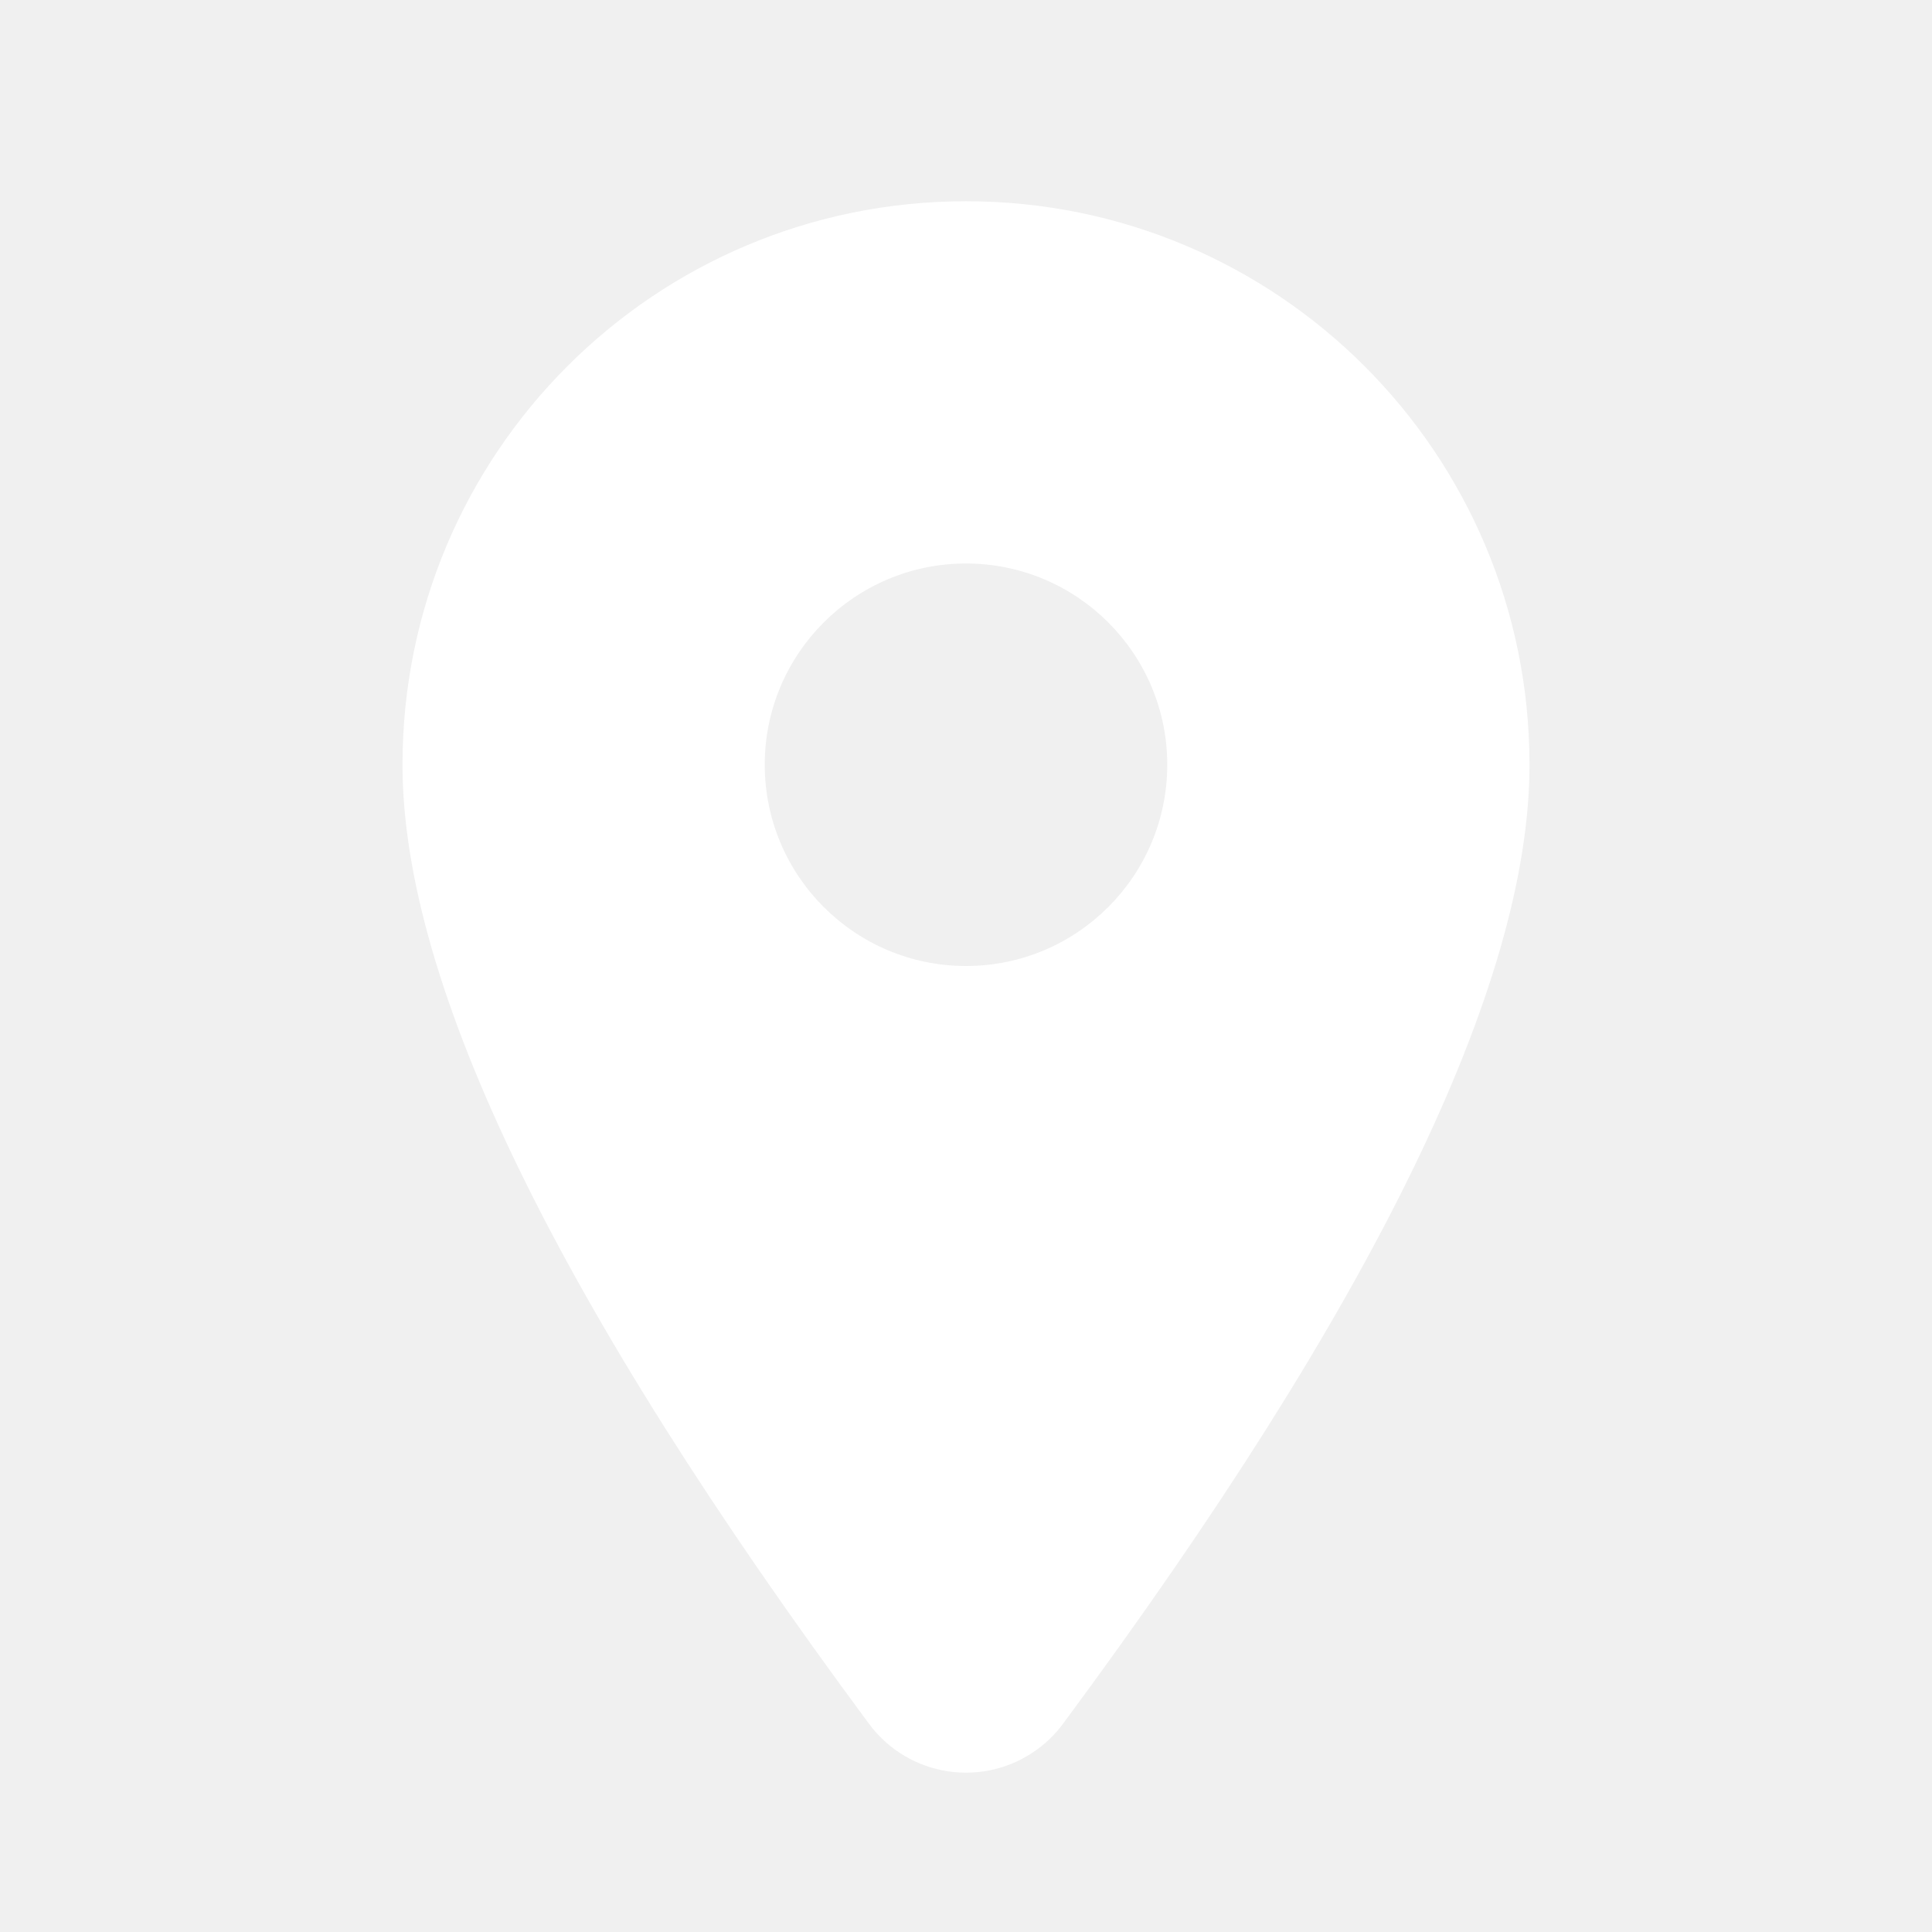
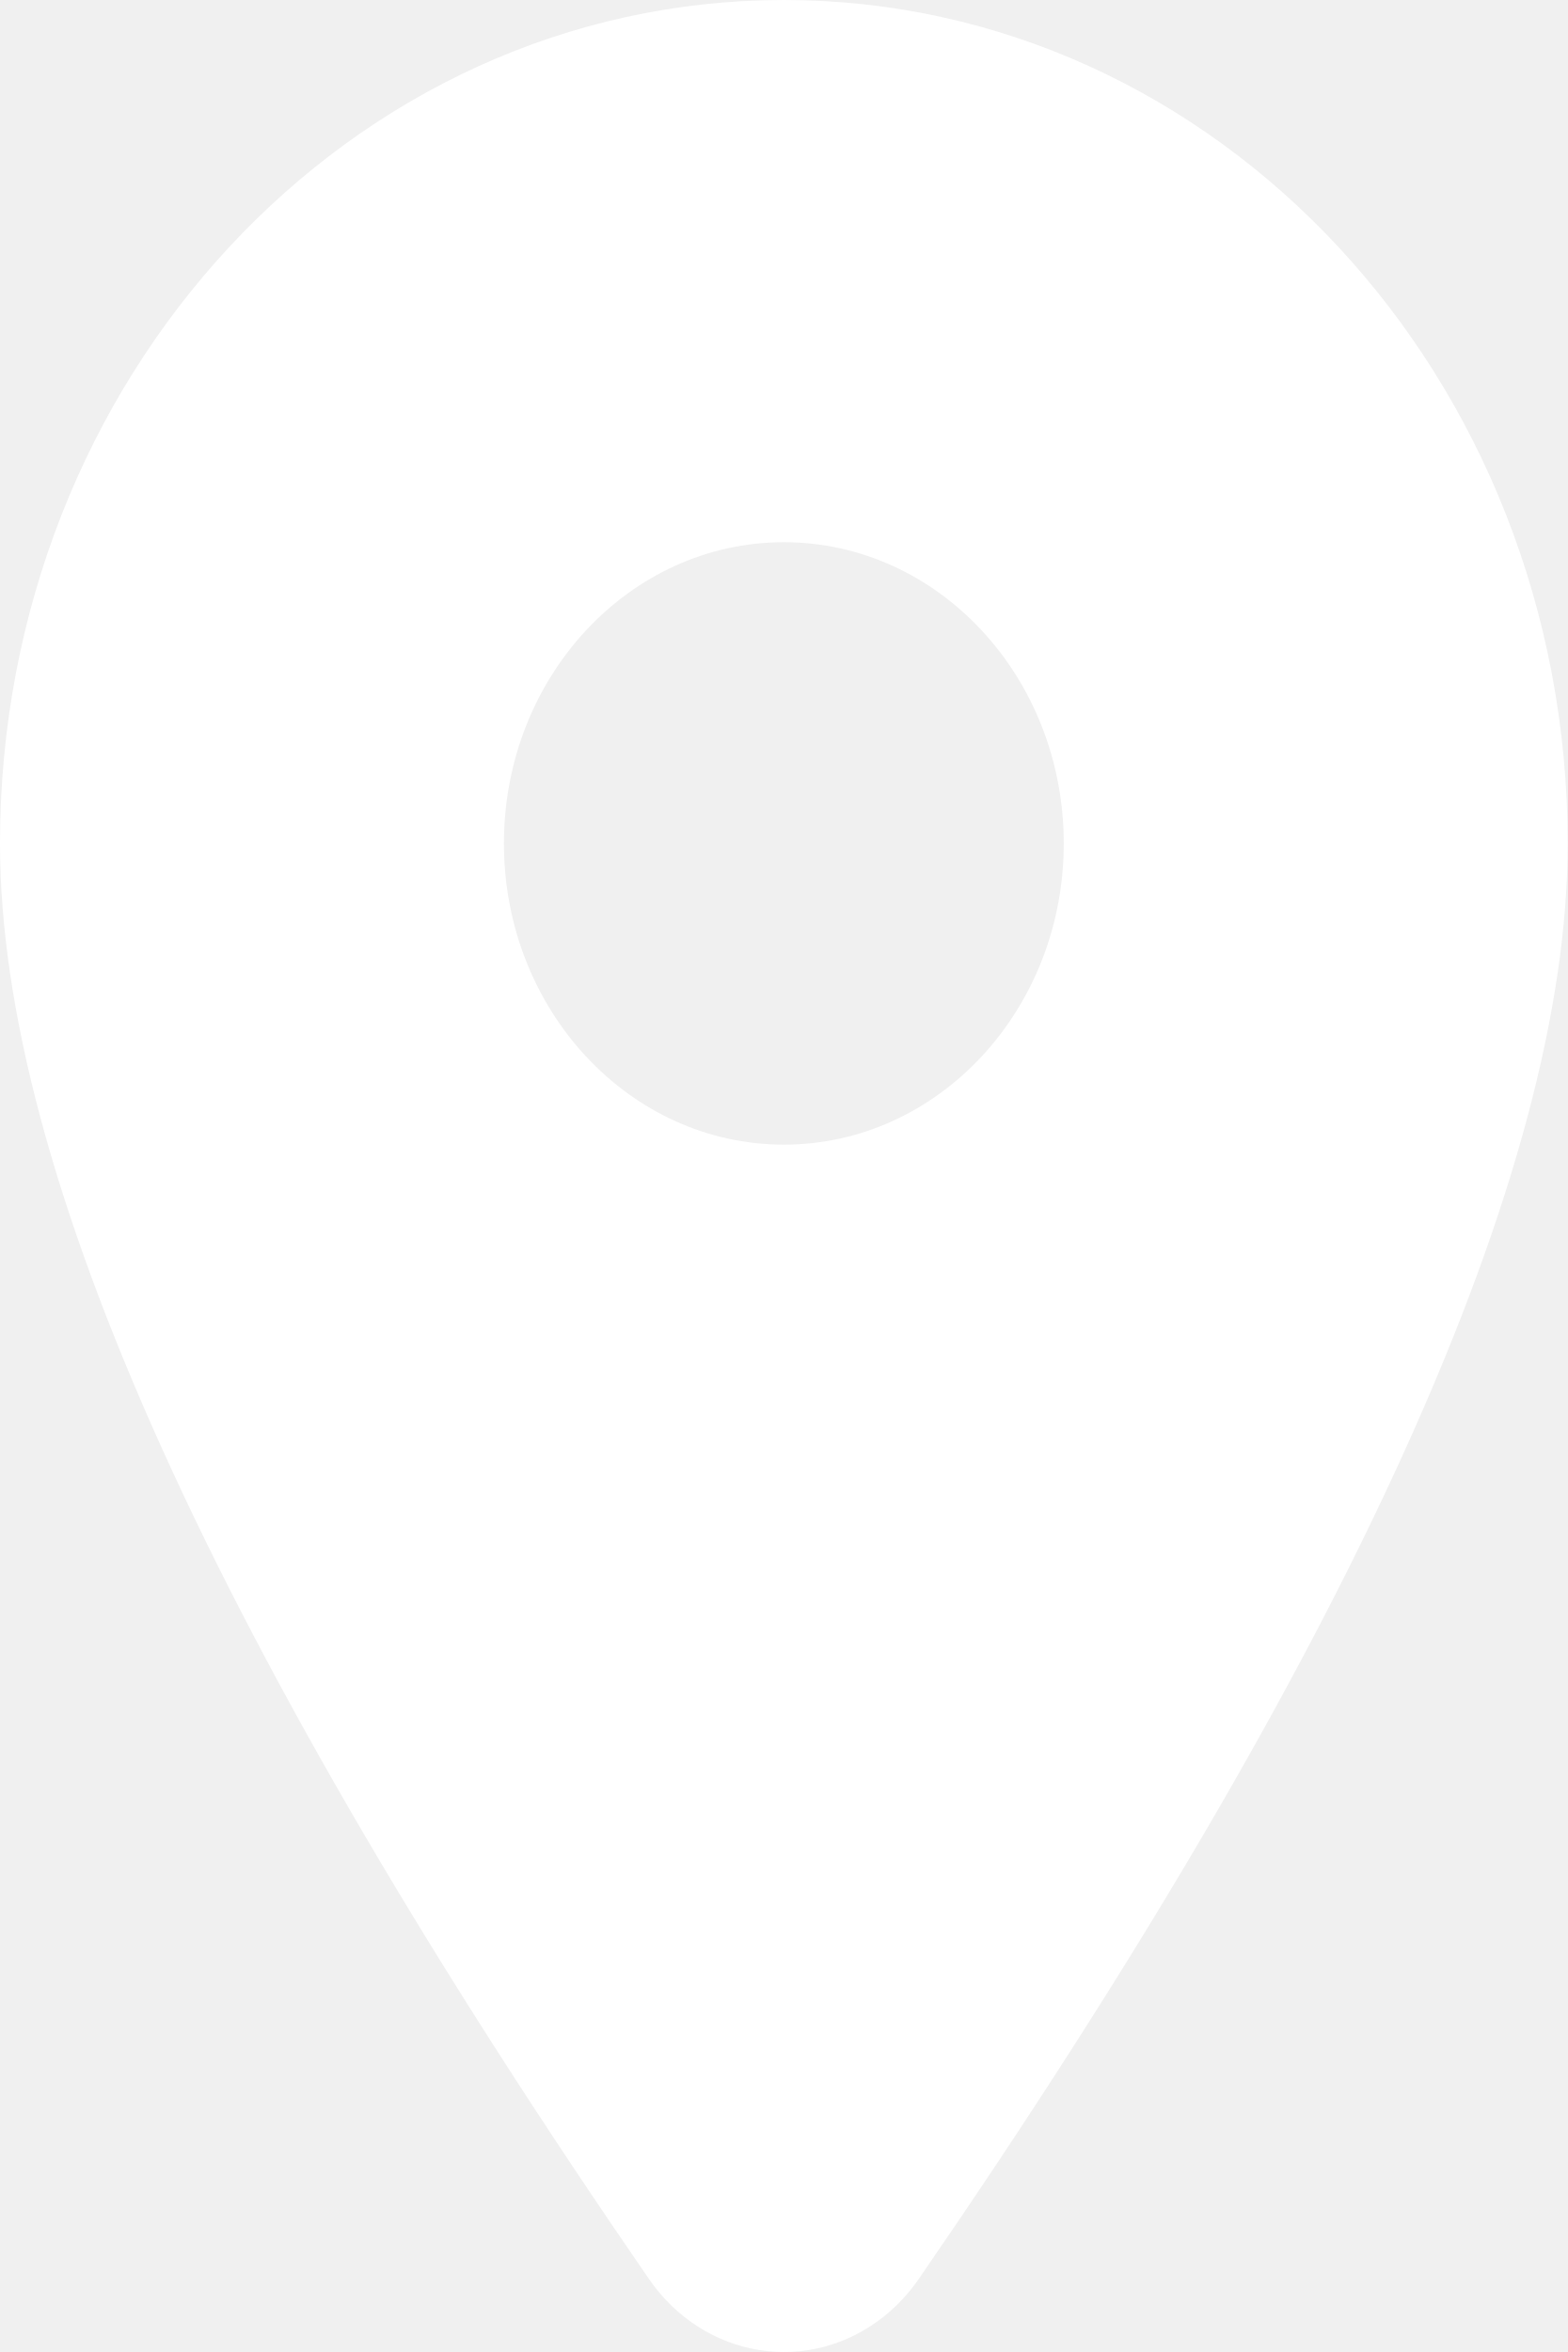
- <svg xmlns="http://www.w3.org/2000/svg" width="30" height="30" viewBox="0 0 30 30" fill="none">
-   <path fill-rule="evenodd" clip-rule="evenodd" d="M6.25 11.875C6.25 15.287 8.665 20.251 13.494 26.767C14.11 27.599 15.284 27.774 16.116 27.157C16.265 27.047 16.396 26.916 16.506 26.767C21.335 20.251 23.75 15.287 23.75 11.875C23.75 7.038 19.837 3.125 15 3.125C10.162 3.125 6.25 7.038 6.25 11.875ZM11.875 11.875C11.875 10.15 13.275 8.75 15 8.75C16.725 8.75 18.125 10.15 18.125 11.875C18.125 13.6 16.725 15 15 15C13.275 15 11.875 13.6 11.875 11.875Z" fill="white" />
+ <svg xmlns="http://www.w3.org/2000/svg" width="20" height="30" viewBox="0 0 20 30" fill="none">
+   <path fill-rule="evenodd" clip-rule="evenodd" d="M0 10.758C0 14.953 2.759 21.056 8.278 29.067C8.983 30.09 10.325 30.305 11.276 29.547C11.446 29.411 11.596 29.25 11.722 29.067C17.241 21.056 20 14.953 20 10.758C20 4.81 15.529 0 10 0C4.471 0 0 4.81 0 10.758ZM6.429 10.758C6.429 8.637 8.029 6.916 10 6.916C11.971 6.916 13.571 8.637 13.571 10.758C13.571 12.879 11.971 14.6 10 14.6C8.029 14.6 6.429 12.879 6.429 10.758Z" fill="white" />
</svg>
